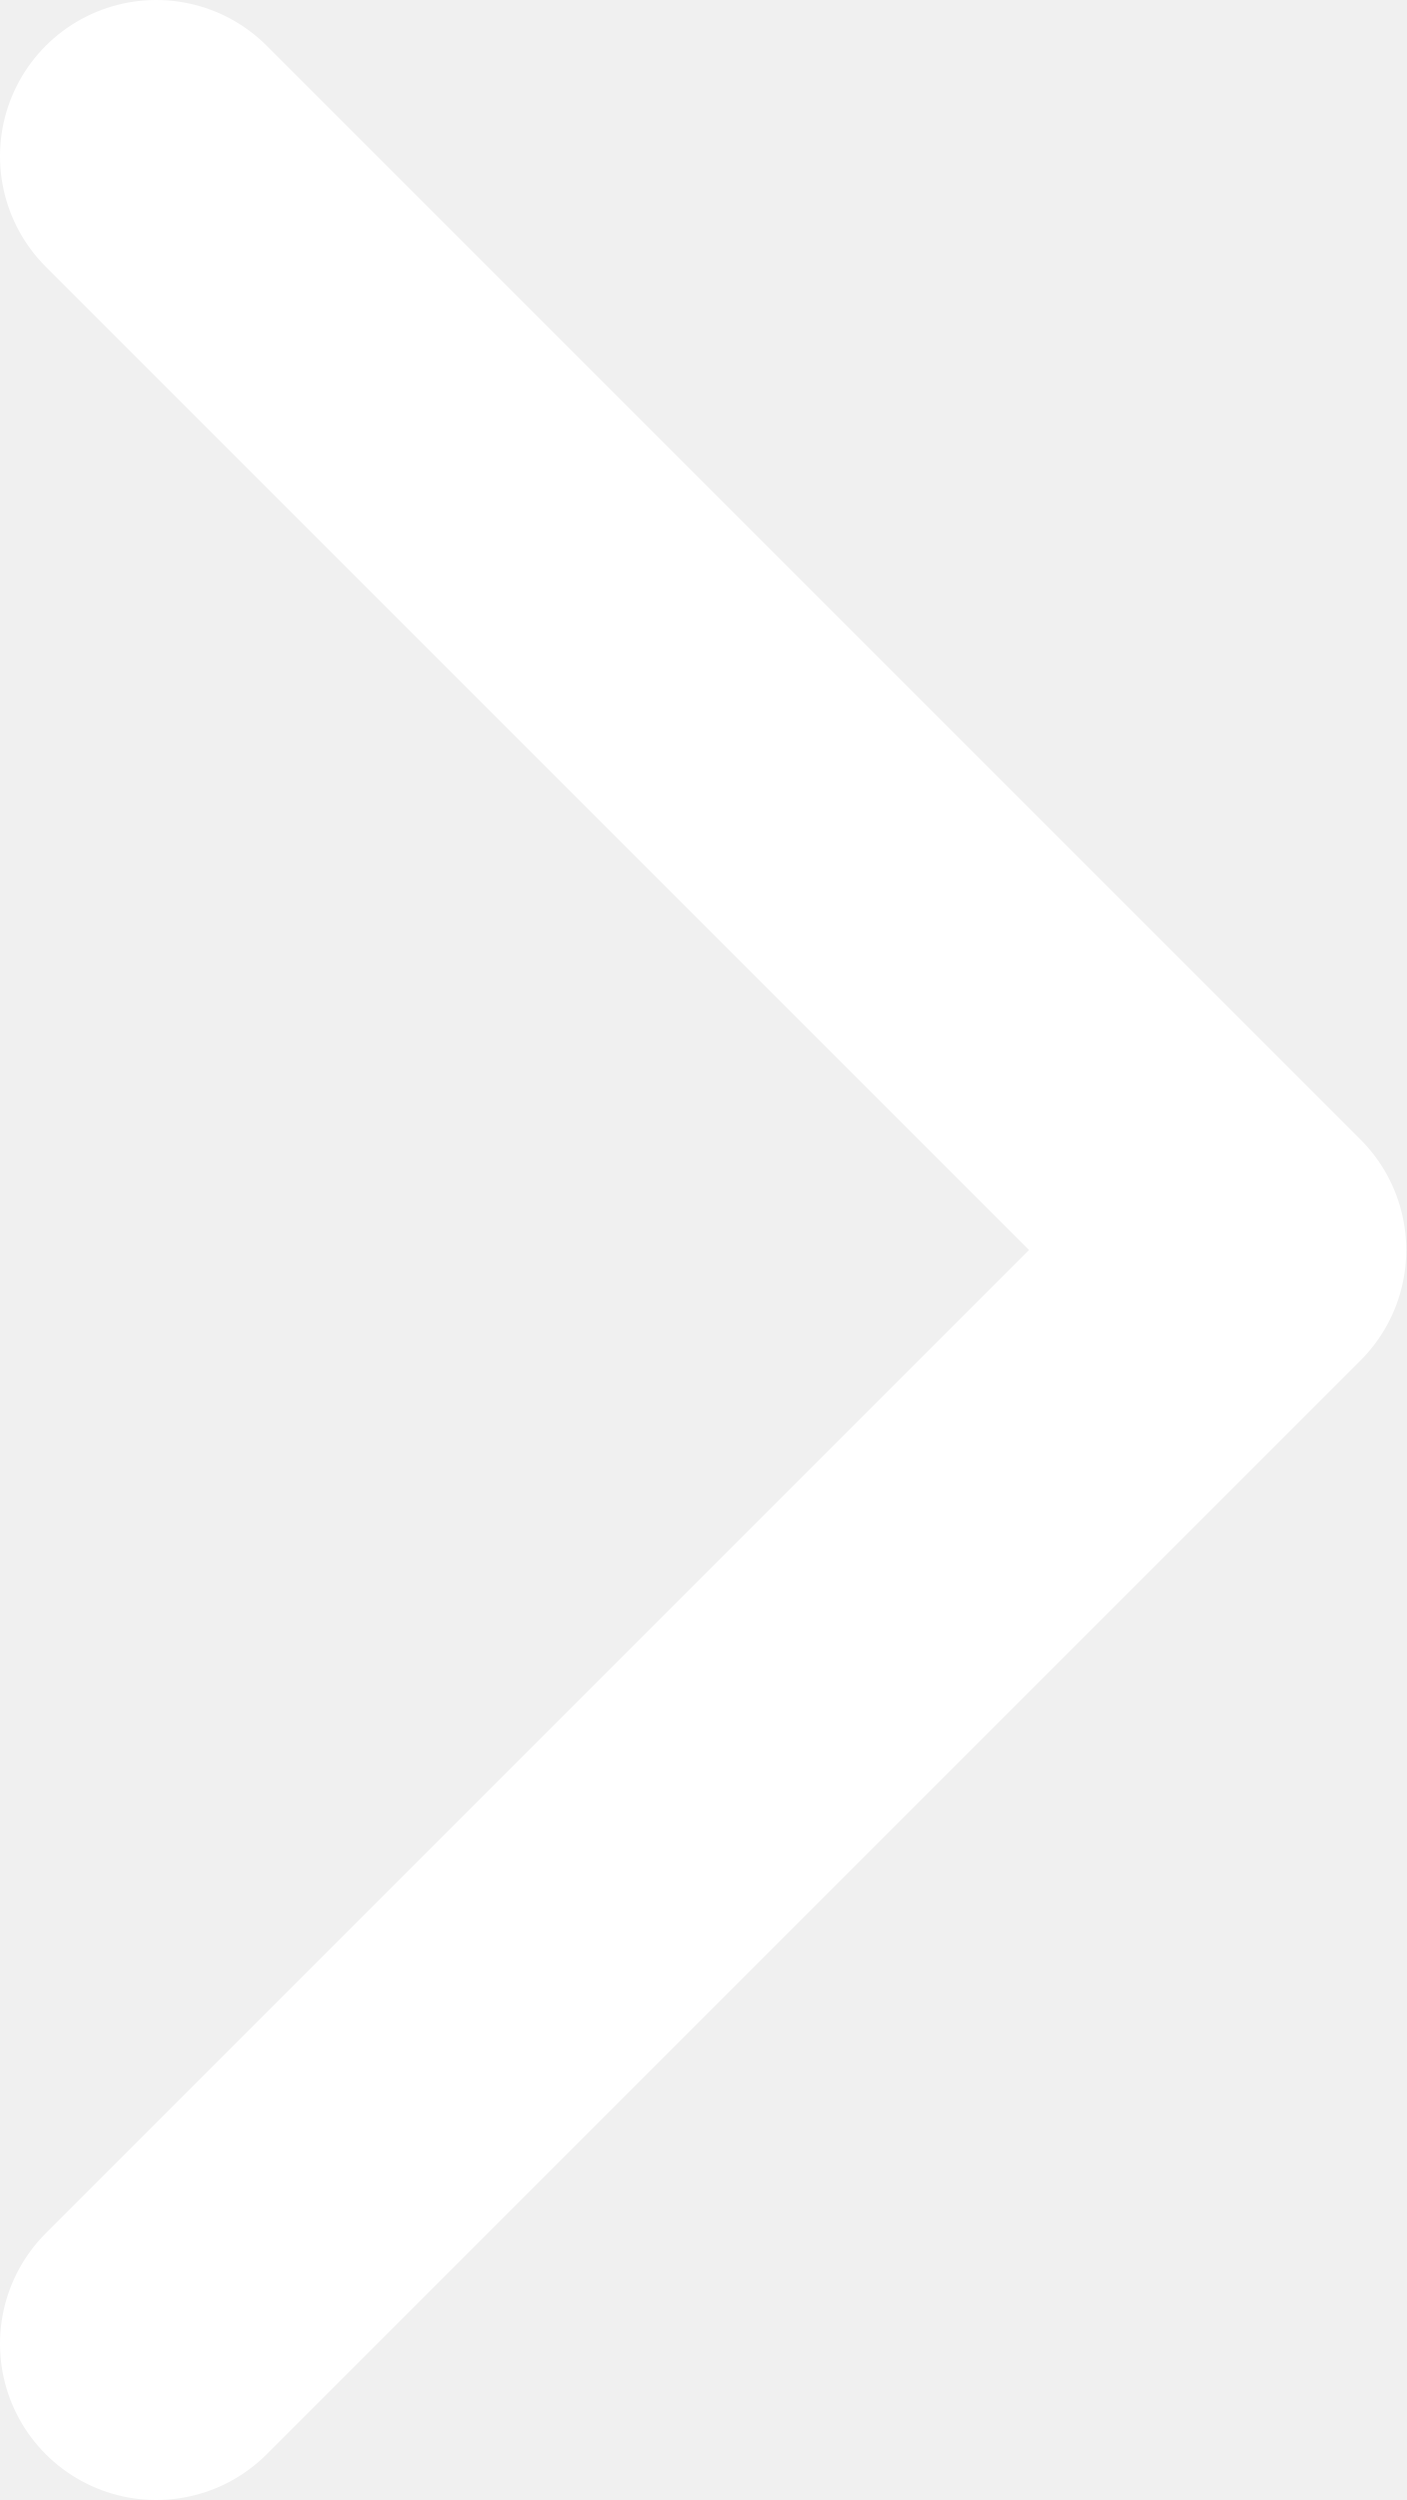
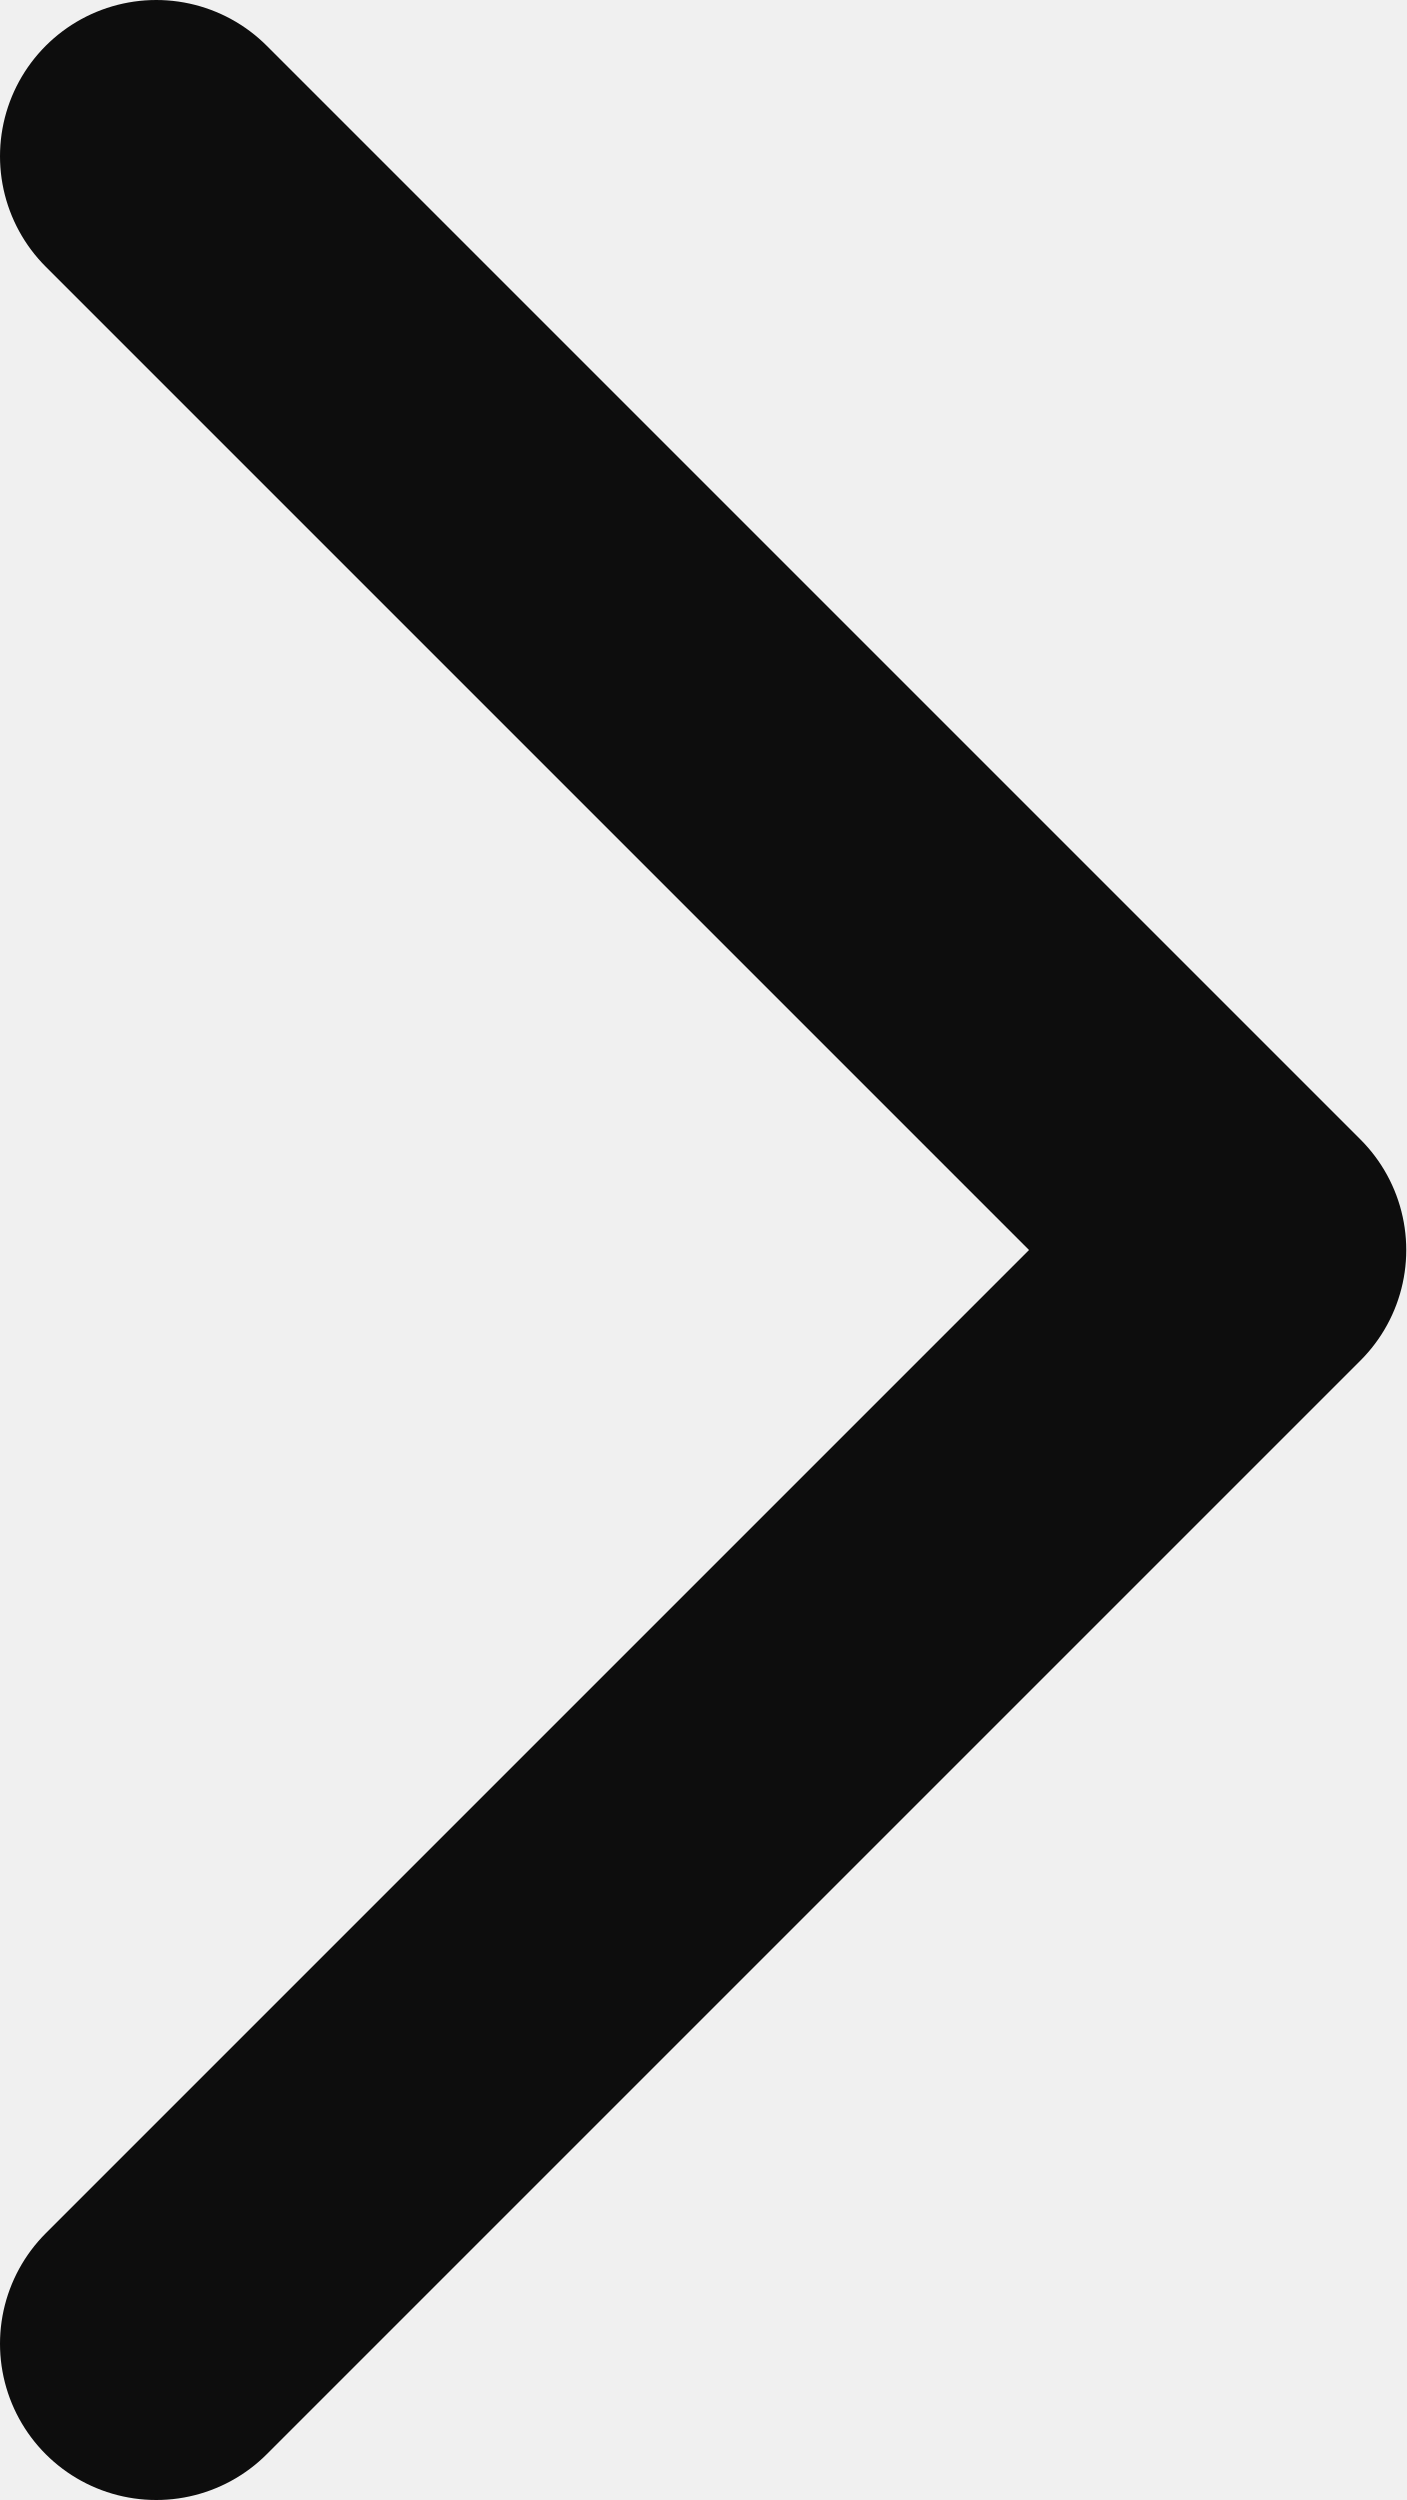
<svg xmlns="http://www.w3.org/2000/svg" width="9" height="16" viewBox="0 0 9 16" fill="none">
-   <path d="M1 1L8 8L1 15" stroke="white" stroke-width="2" stroke-linecap="round" stroke-linejoin="round" />
+   <path d="M1 1L8 8L1 15" stroke="#0D0D0D" stroke-width="2" stroke-linecap="round" stroke-linejoin="round" />
</svg>
